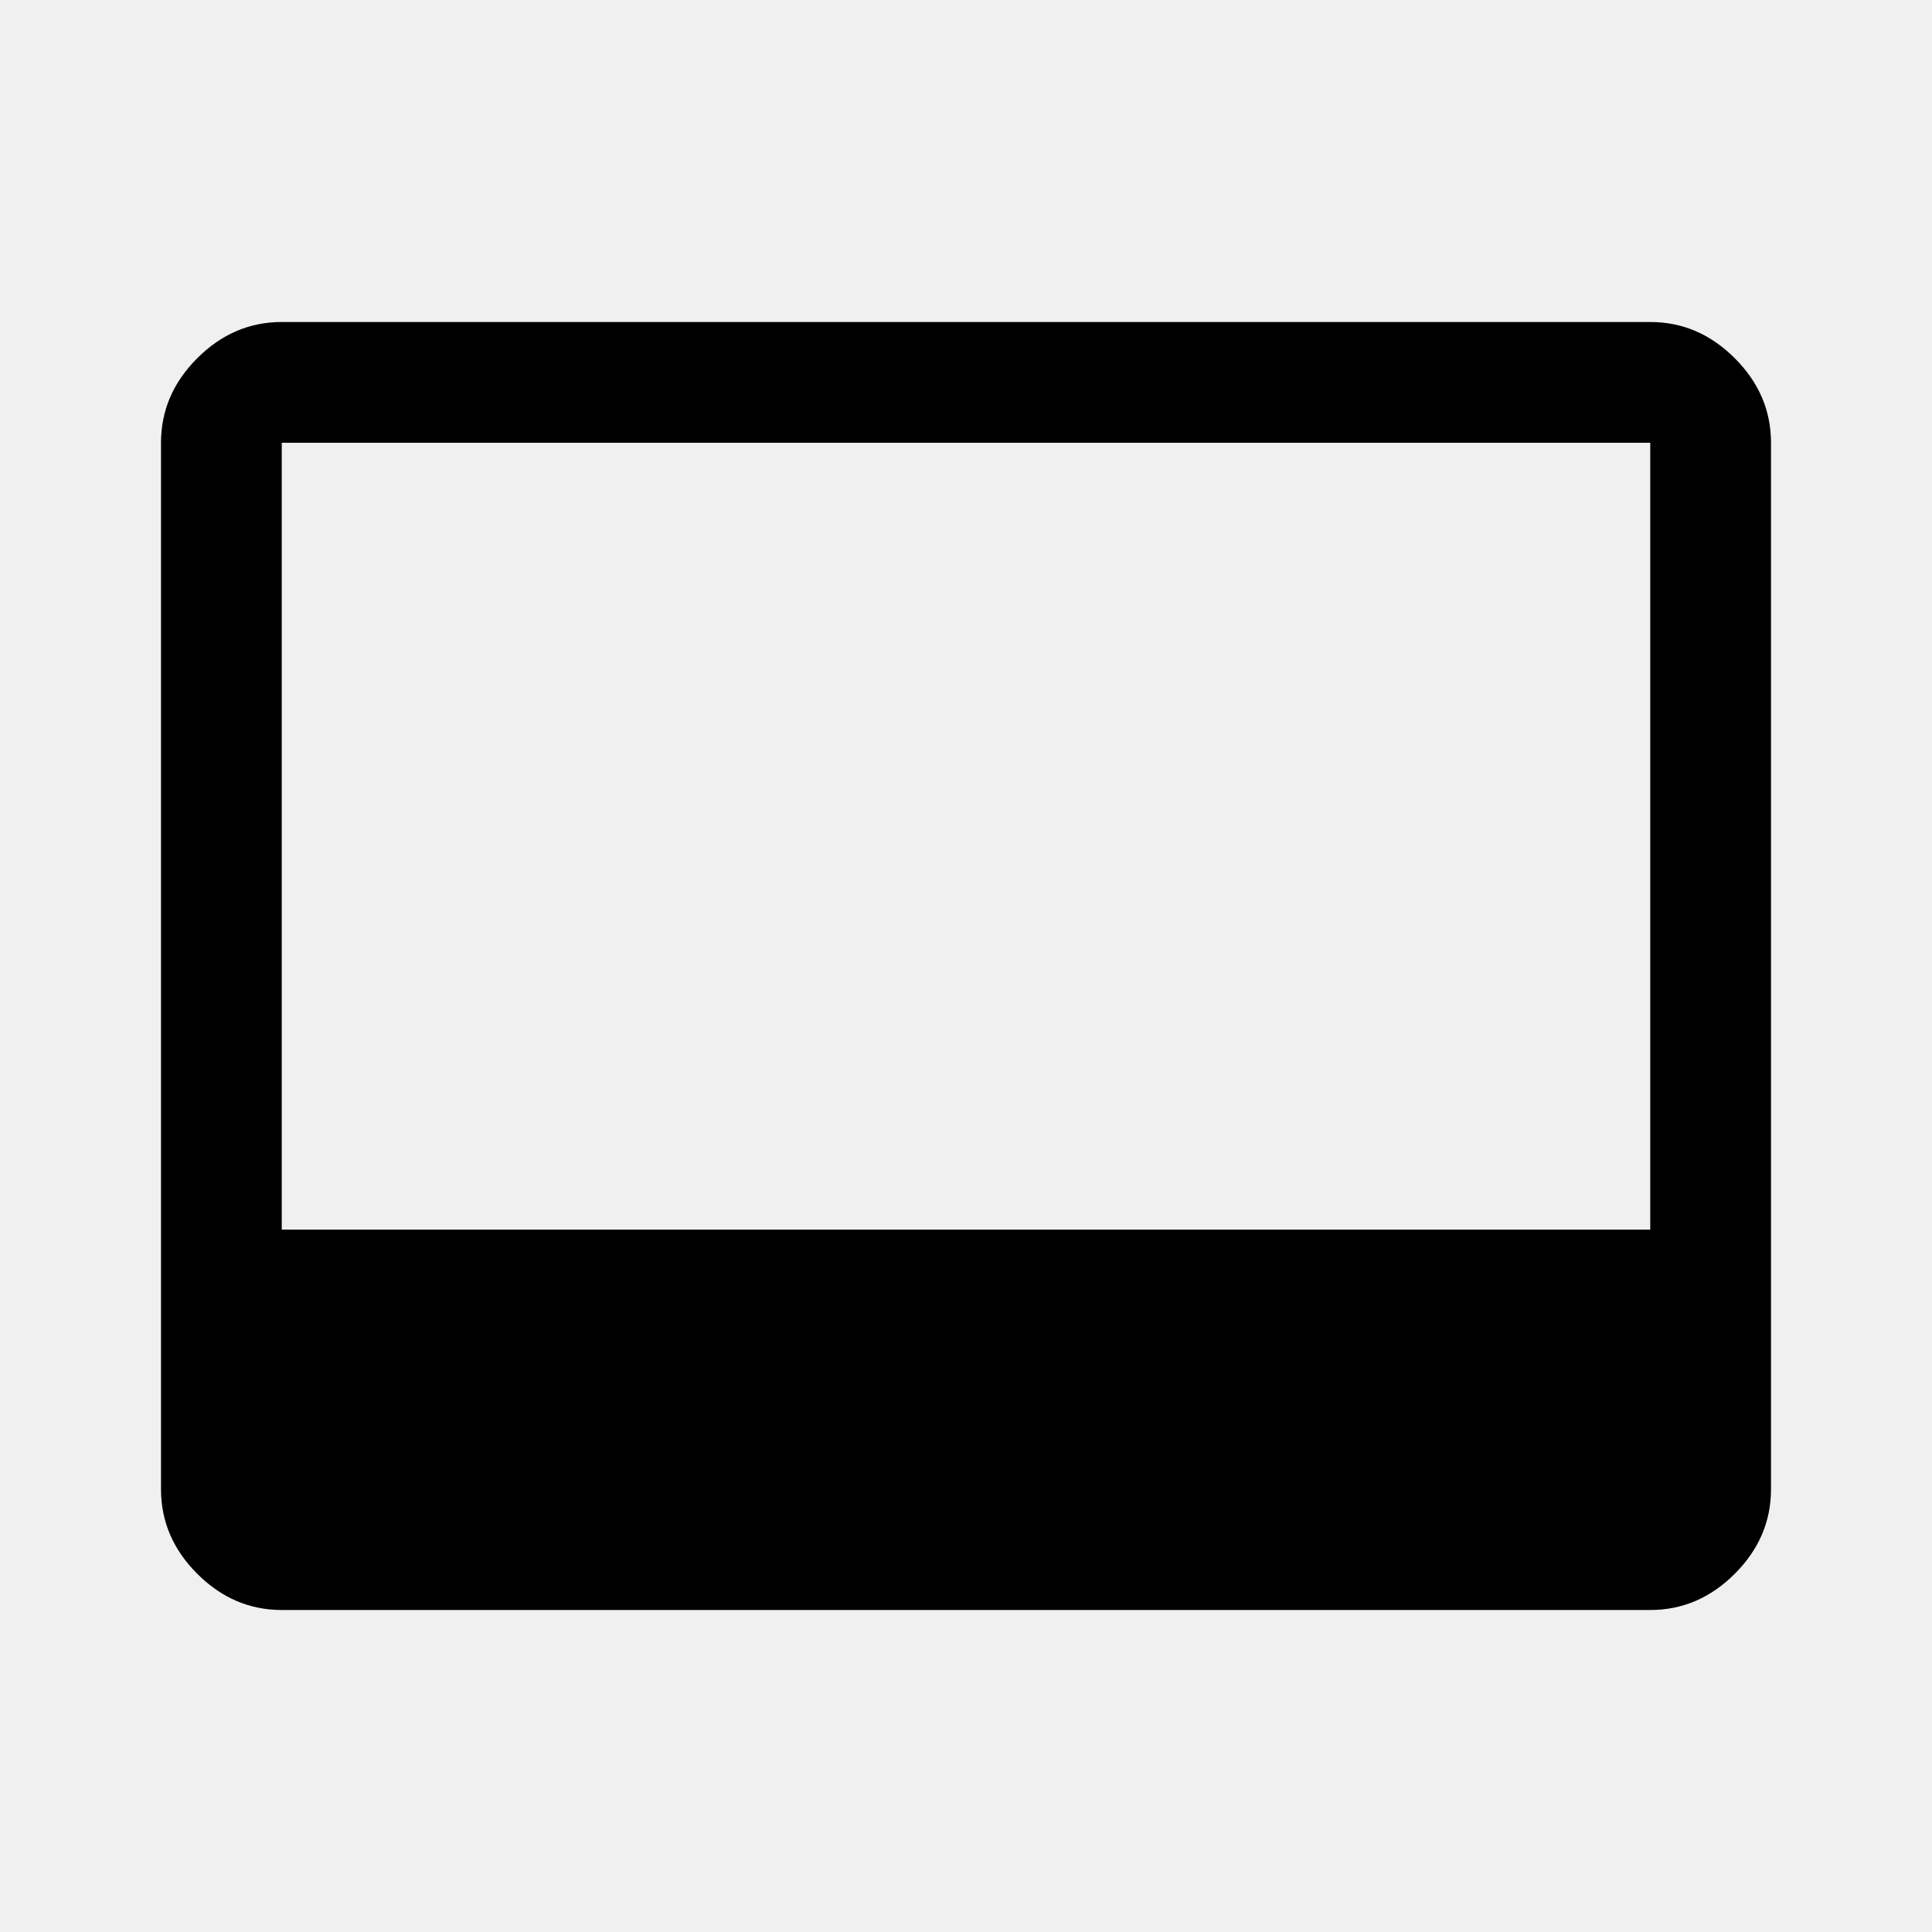
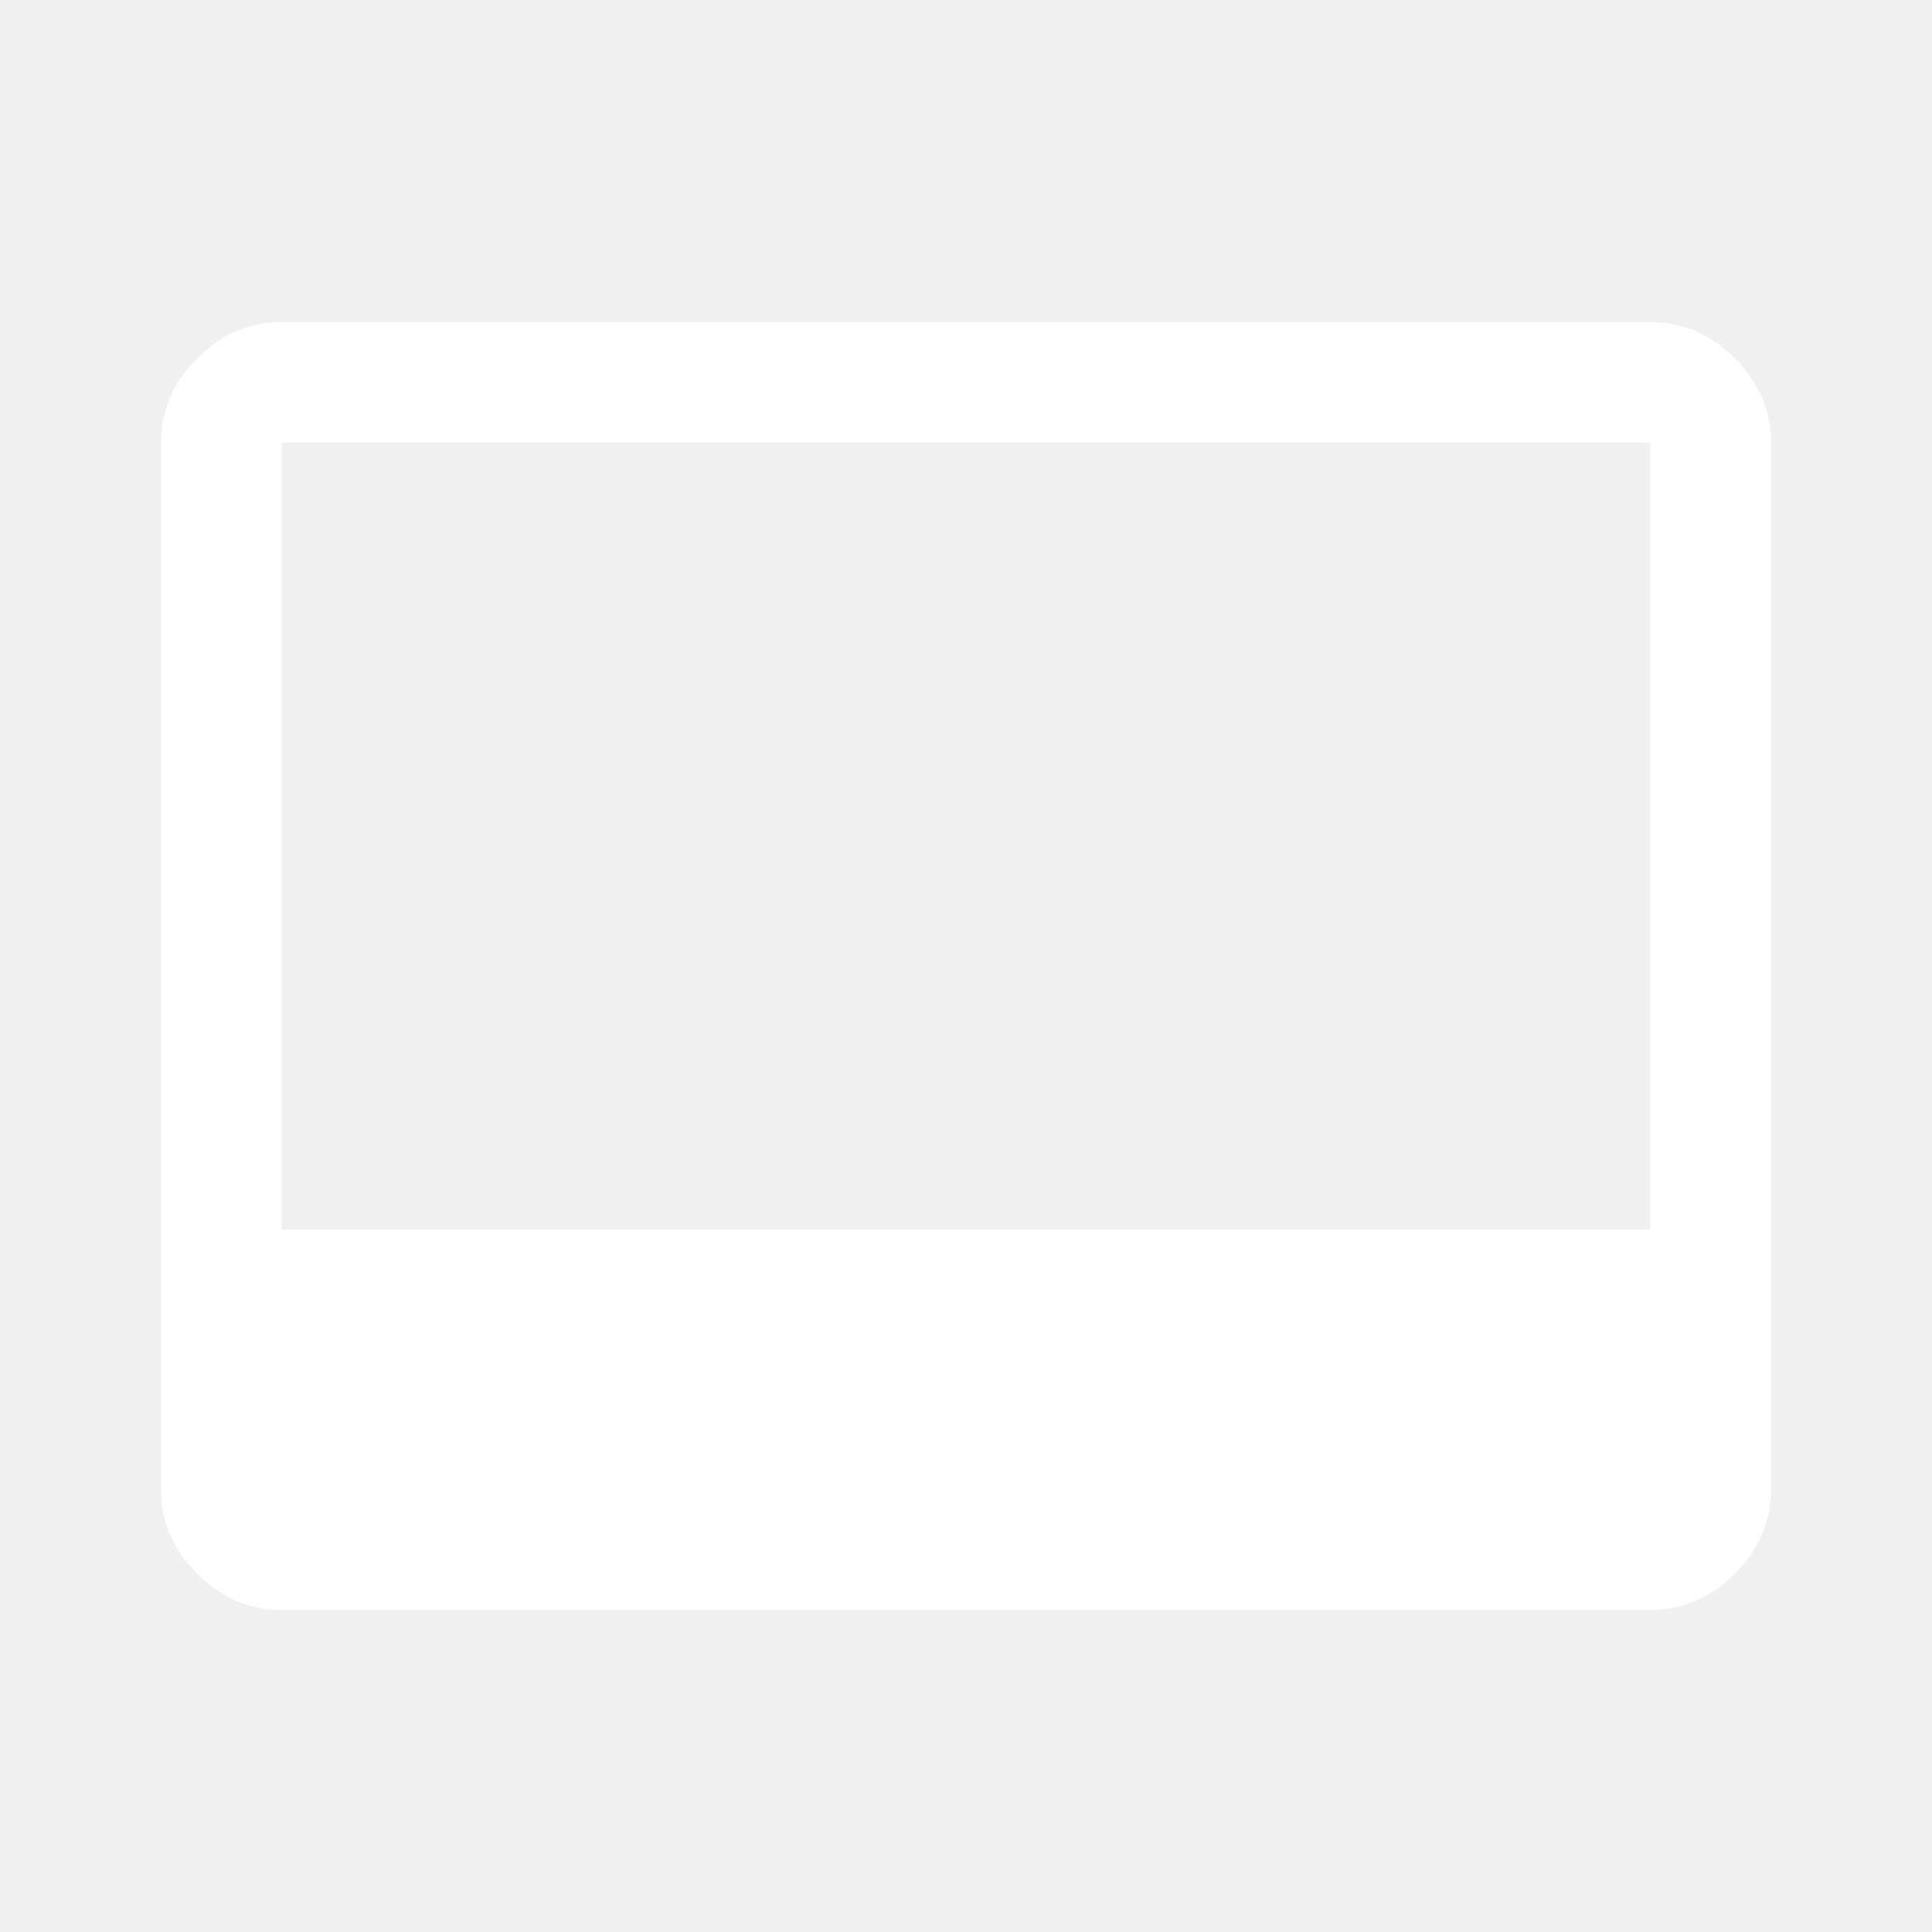
- <svg xmlns="http://www.w3.org/2000/svg" height="48" viewBox="0 -960 960 960" width="48" fill="currentColor">
+ <svg xmlns="http://www.w3.org/2000/svg" height="48" viewBox="0 -960 960 960" width="48" fill="#FFFFFF">
  <path d="M140-160q-24 0-42-18t-18-42v-520q0-24 18-42t42-18h680q24 0 42 18t18 42v520q0 24-18 42t-42 18H140Zm0-189h680v-391H140v391Z" />
</svg>
